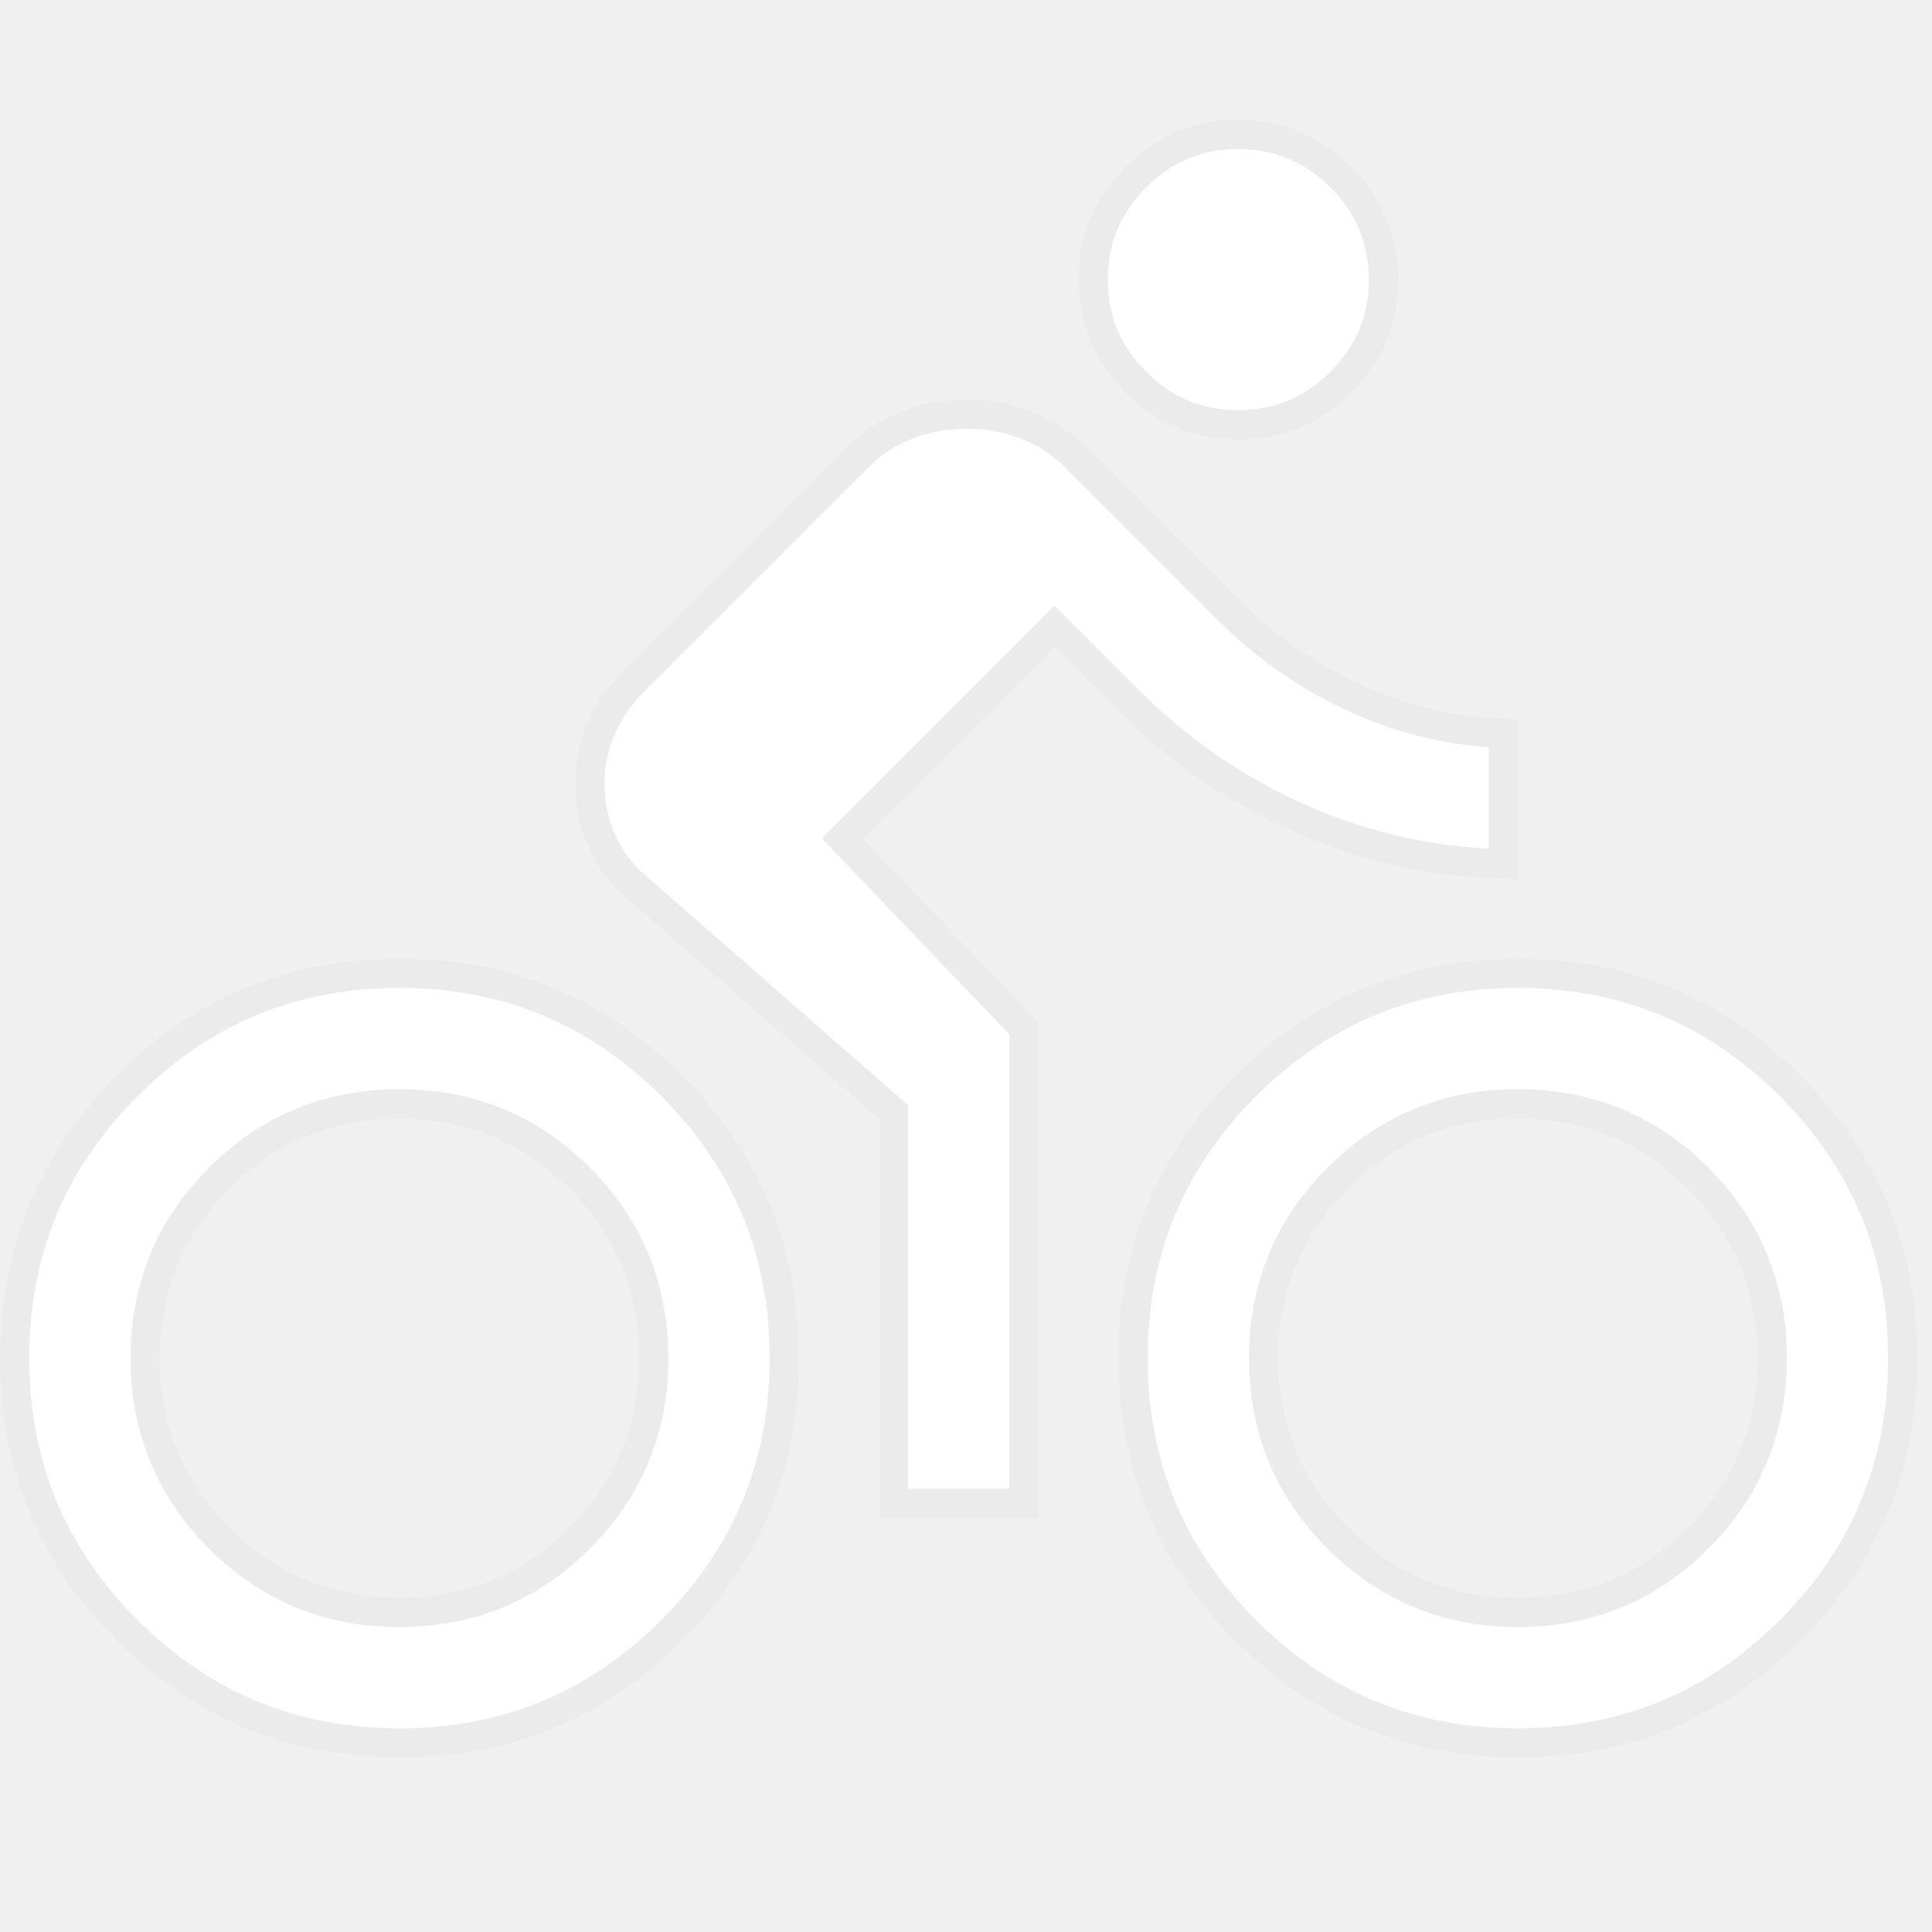
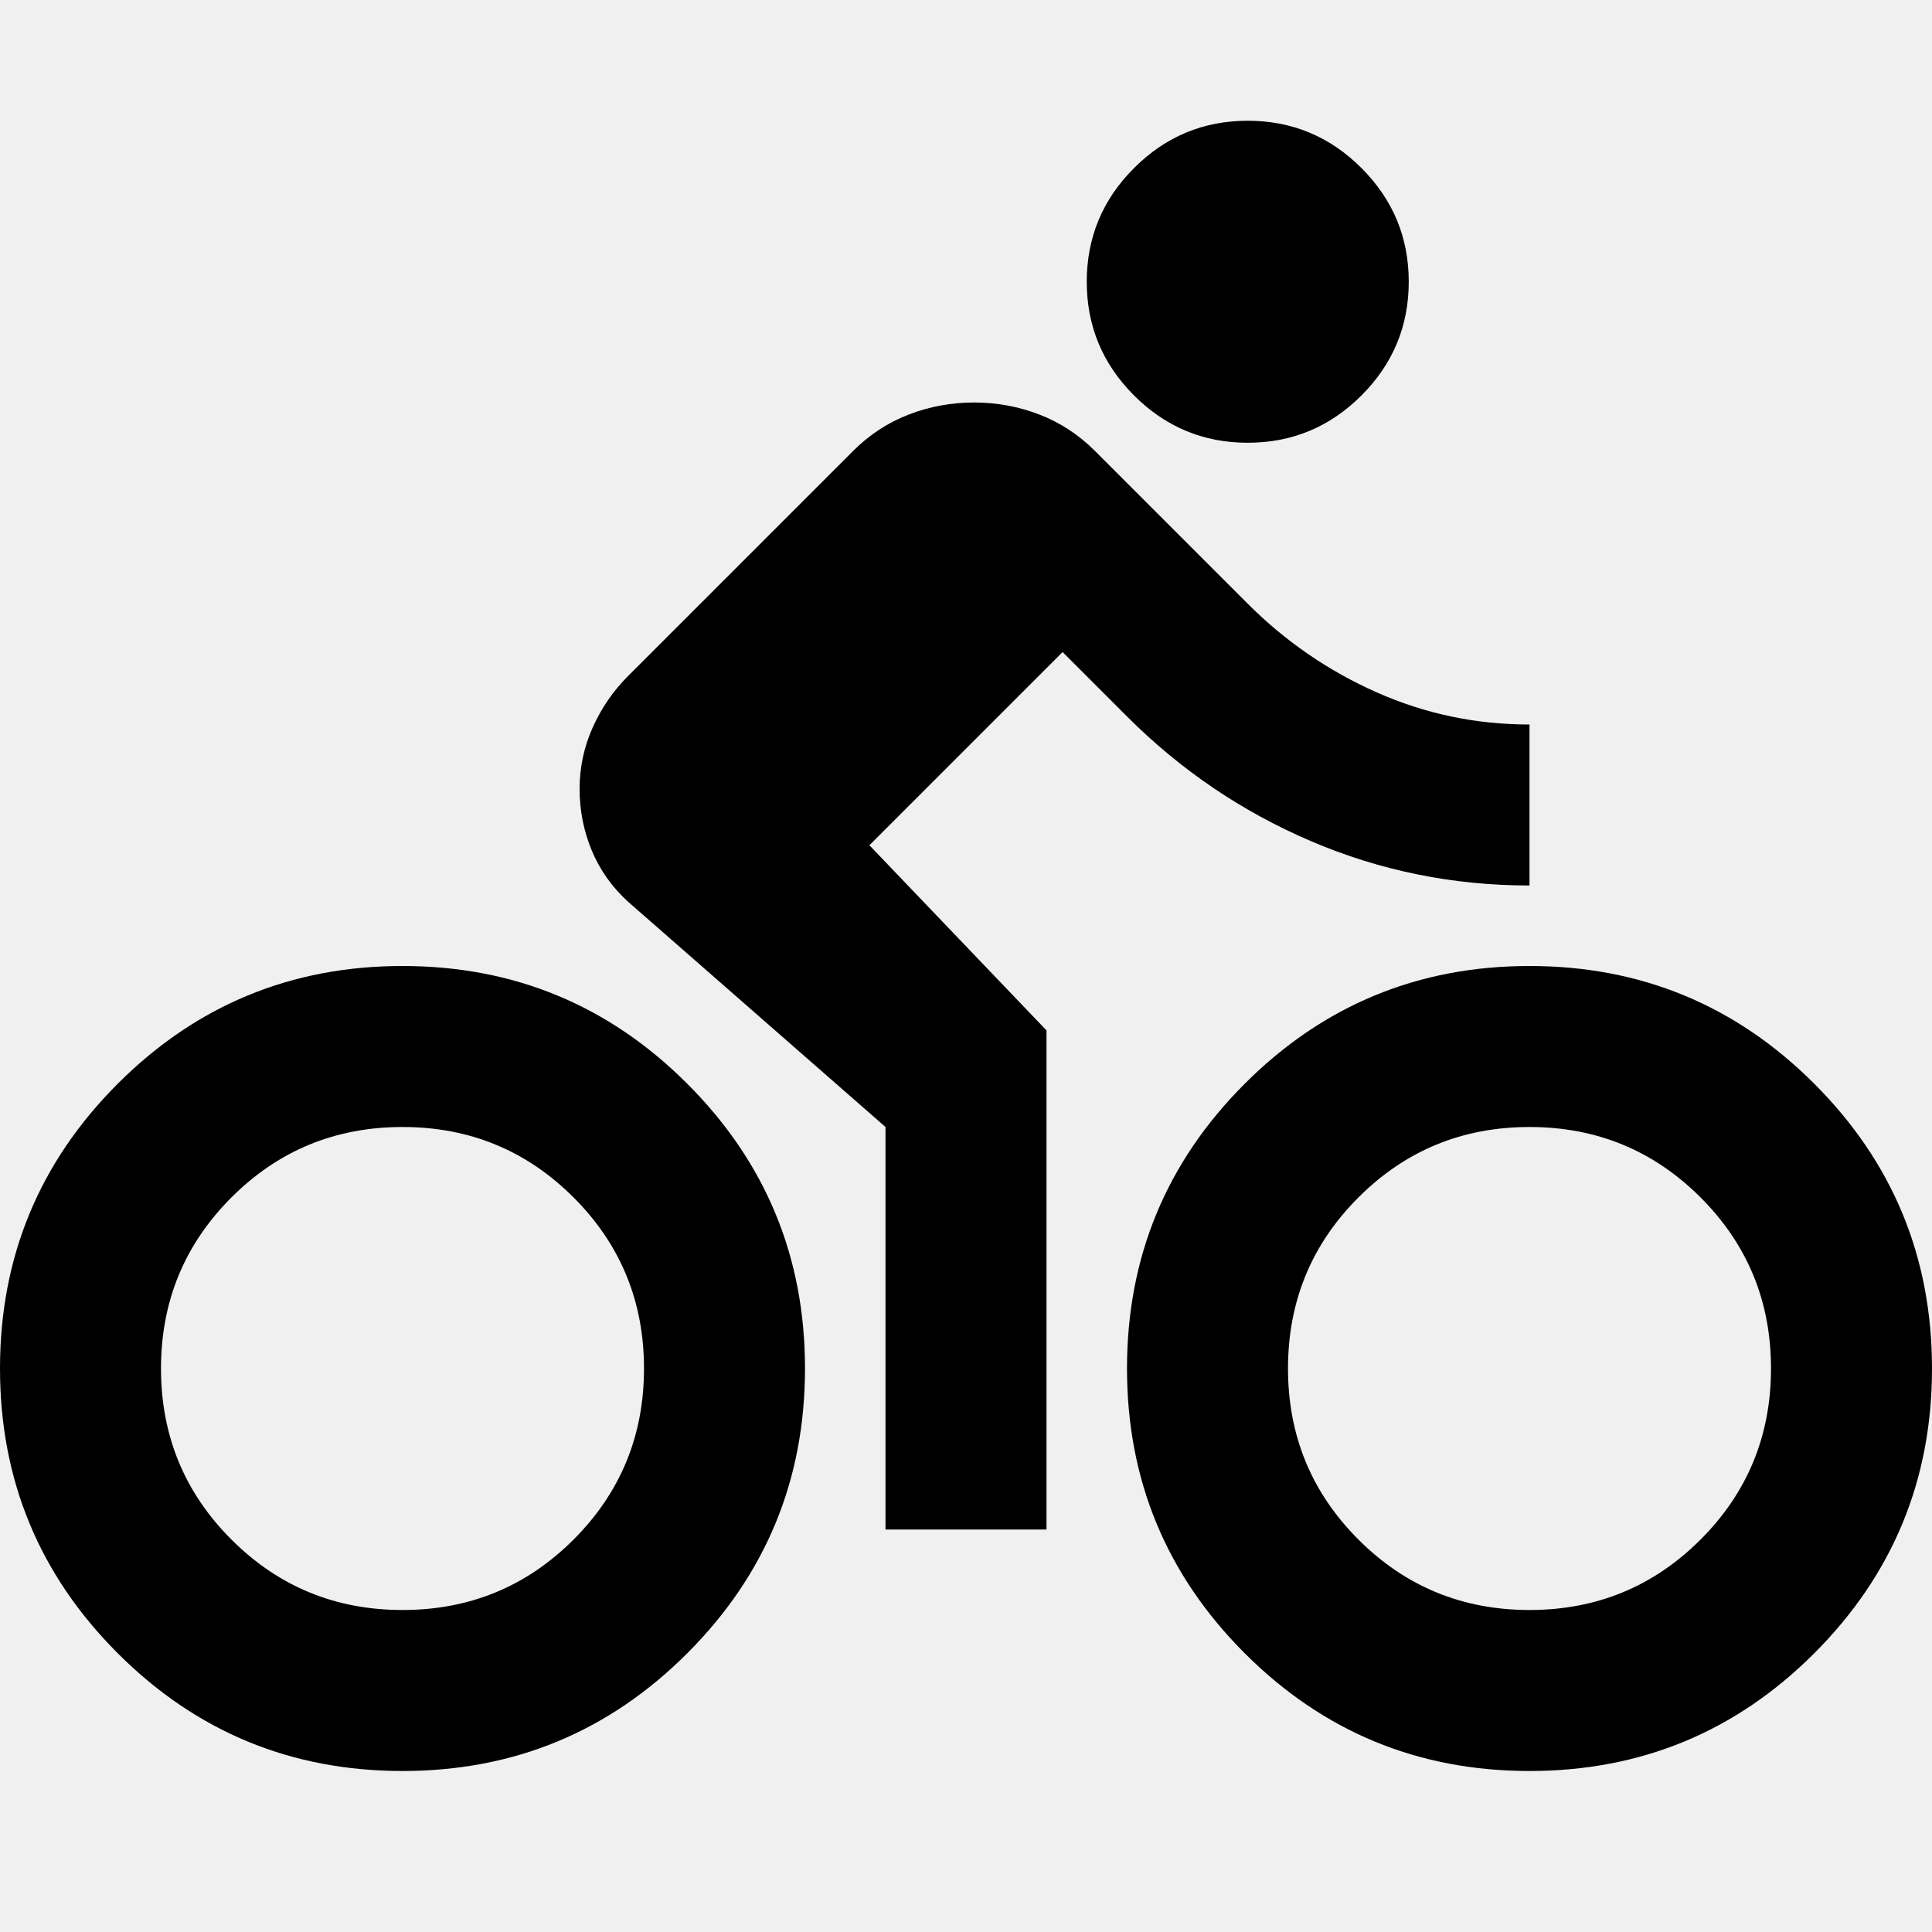
- <svg xmlns="http://www.w3.org/2000/svg" width="66" height="66" viewBox="0 0 66 66" fill="none">
-   <mask id="mask0_206_1066" style="mask-type:alpha" maskUnits="userSpaceOnUse" x="0" y="0" width="66" height="66">
-     <rect x="0.5" y="0.5" width="64.5" height="64.5" fill="#D9D9D9" stroke="#EBEBEB" />
-   </mask>
-   <g mask="url(#mask0_206_1066)">
-     <path d="M13.646 33.25C17.289 33.25 20.38 34.528 22.946 37.095C25.513 39.661 26.792 42.752 26.792 46.395C26.792 50.039 25.513 53.13 22.946 55.696C20.38 58.263 17.289 59.542 13.646 59.542C10.002 59.542 6.911 58.263 4.345 55.696C1.778 53.13 0.5 50.039 0.5 46.395C0.5 42.752 1.778 39.661 4.345 37.095C6.911 34.528 10.002 33.25 13.646 33.25ZM51.855 33.25C55.498 33.25 58.589 34.528 61.155 37.095C63.722 39.661 65 42.752 65 46.395C65 50.039 63.722 53.13 61.155 55.696C58.589 58.263 55.498 59.542 51.855 59.542C48.211 59.542 45.12 58.263 42.554 55.696C39.987 53.13 38.708 50.039 38.708 46.395C38.708 42.752 39.987 39.661 42.554 37.095C45.12 34.528 48.211 33.25 51.855 33.25ZM13.646 37.708C11.24 37.708 9.18 38.556 7.493 40.243C5.806 41.93 4.958 43.99 4.958 46.395C4.958 48.801 5.806 50.862 7.493 52.549C9.18 54.236 11.24 55.083 13.646 55.083C16.051 55.083 18.112 54.236 19.799 52.549C21.486 50.862 22.333 48.801 22.333 46.395C22.333 43.99 21.485 41.93 19.799 40.243C18.112 38.556 16.051 37.708 13.646 37.708ZM51.855 37.708C49.449 37.708 47.388 38.556 45.701 40.243C44.014 41.93 43.167 43.99 43.167 46.395C43.167 48.801 44.014 50.862 45.701 52.549C47.388 54.236 49.449 55.083 51.855 55.083C54.26 55.083 56.32 54.236 58.007 52.549C59.694 50.862 60.542 48.801 60.542 46.395C60.542 43.99 59.694 41.93 58.007 40.243C56.32 38.556 54.26 37.708 51.855 37.708ZM42.302 4.594C43.669 4.594 44.828 5.075 45.804 6.051C46.779 7.027 47.261 8.185 47.261 9.552C47.261 10.919 46.78 12.078 45.804 13.054C44.828 14.03 43.669 14.511 42.302 14.511C40.935 14.511 39.777 14.029 38.801 13.054C37.825 12.078 37.344 10.919 37.344 9.552C37.344 8.185 37.825 7.027 38.801 6.051C39.777 5.075 40.934 4.594 42.302 4.594ZM30.52 37.981L30.35 37.832L21.617 30.19C21.127 29.739 20.764 29.222 20.521 28.636C20.274 28.038 20.15 27.41 20.15 26.746C20.15 26.088 20.283 25.464 20.55 24.869C20.821 24.264 21.184 23.735 21.641 23.278L29.283 15.637C29.781 15.139 30.348 14.769 30.986 14.521C31.632 14.271 32.31 14.146 33.023 14.146C33.735 14.146 34.413 14.271 35.06 14.521C35.698 14.769 36.265 15.139 36.763 15.637L41.948 20.822C43.265 22.139 44.772 23.175 46.466 23.928C48.017 24.617 49.648 24.991 51.355 25.052V29.514C49.011 29.453 46.776 28.969 44.648 28.06C42.364 27.084 40.336 25.71 38.562 23.936L36.025 21.399L35.672 21.753L29.121 28.303L28.775 28.648L29.113 29.002L34.98 35.134V51.355H30.52V37.981Z" fill="white" stroke="#EBEBEB" />
-   </g>
+ <svg xmlns="http://www.w3.org/2000/svg" height="24px" viewBox="0 -960 960 960" width="24px" fill="#000000">
+   <path d="M200-80q-83 0-141.5-58.5T0-280q0-83 58.5-141.5T200-480q83 0 141.5 58.5T400-280q0 83-58.5 141.5T200-80Zm0-80q50 0 85-35t35-85q0-50-35-85t-85-35q-50 0-85 35t-35 85q0 50 35 85t85 35Zm240-40v-200L312-512q-12-11-18-25.5t-6-30.5q0-16 6.5-30.5T312-624l112-112q12-12 27.5-18t32.5-6q17 0 32.5 6t27.5 18l76 76q28 28 64 44t76 16v80q-57 0-108.5-22T560-604l-32-32-96 96 88 92v248h-80Zm180-540q-33 0-56.5-23.5T540-820q0-33 23.5-56.5T620-900q33 0 56.5 23.5T700-820q0 33-23.5 56.5T620-740ZM760-80q-83 0-141.5-58.5T560-280q0-83 58.5-141.5T760-480q83 0 141.5 58.5T960-280q0 83-58.5 141.5T760-80Zm0-80q50 0 85-35t35-85q0-50-35-85t-85-35q-50 0-85 35t-35 85q0 50 35 85t85 35Z" />
</svg>
